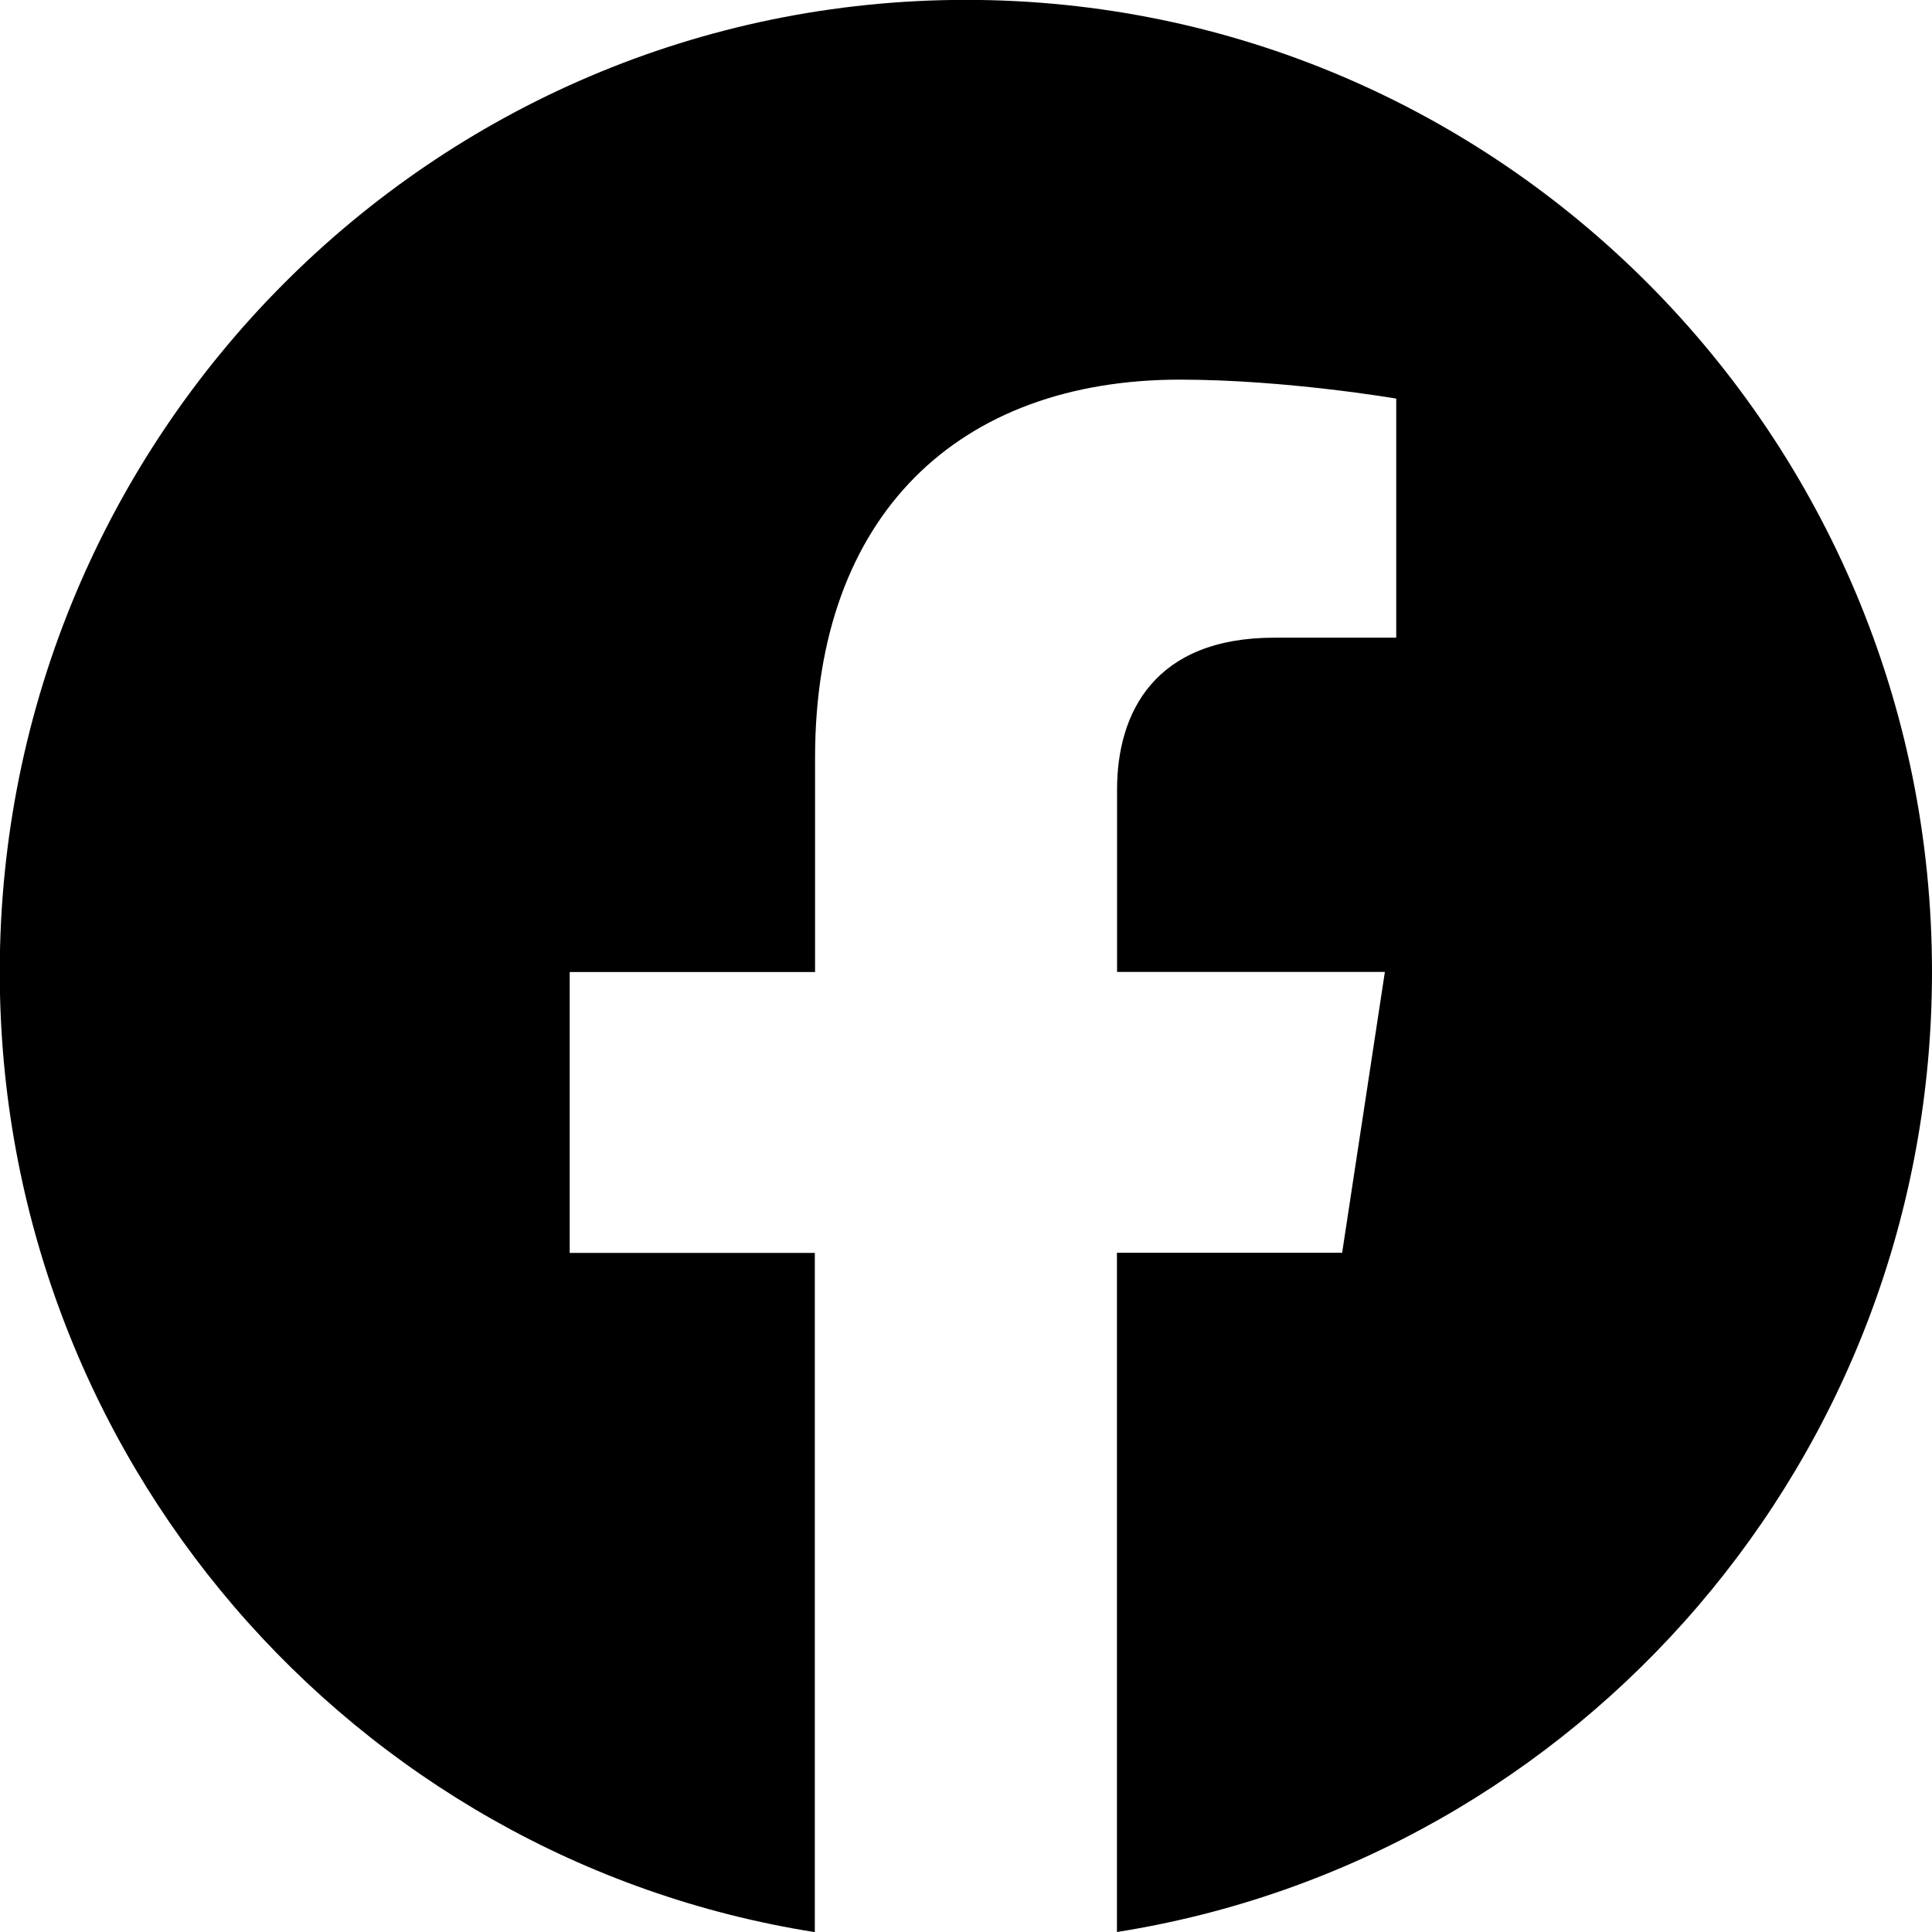
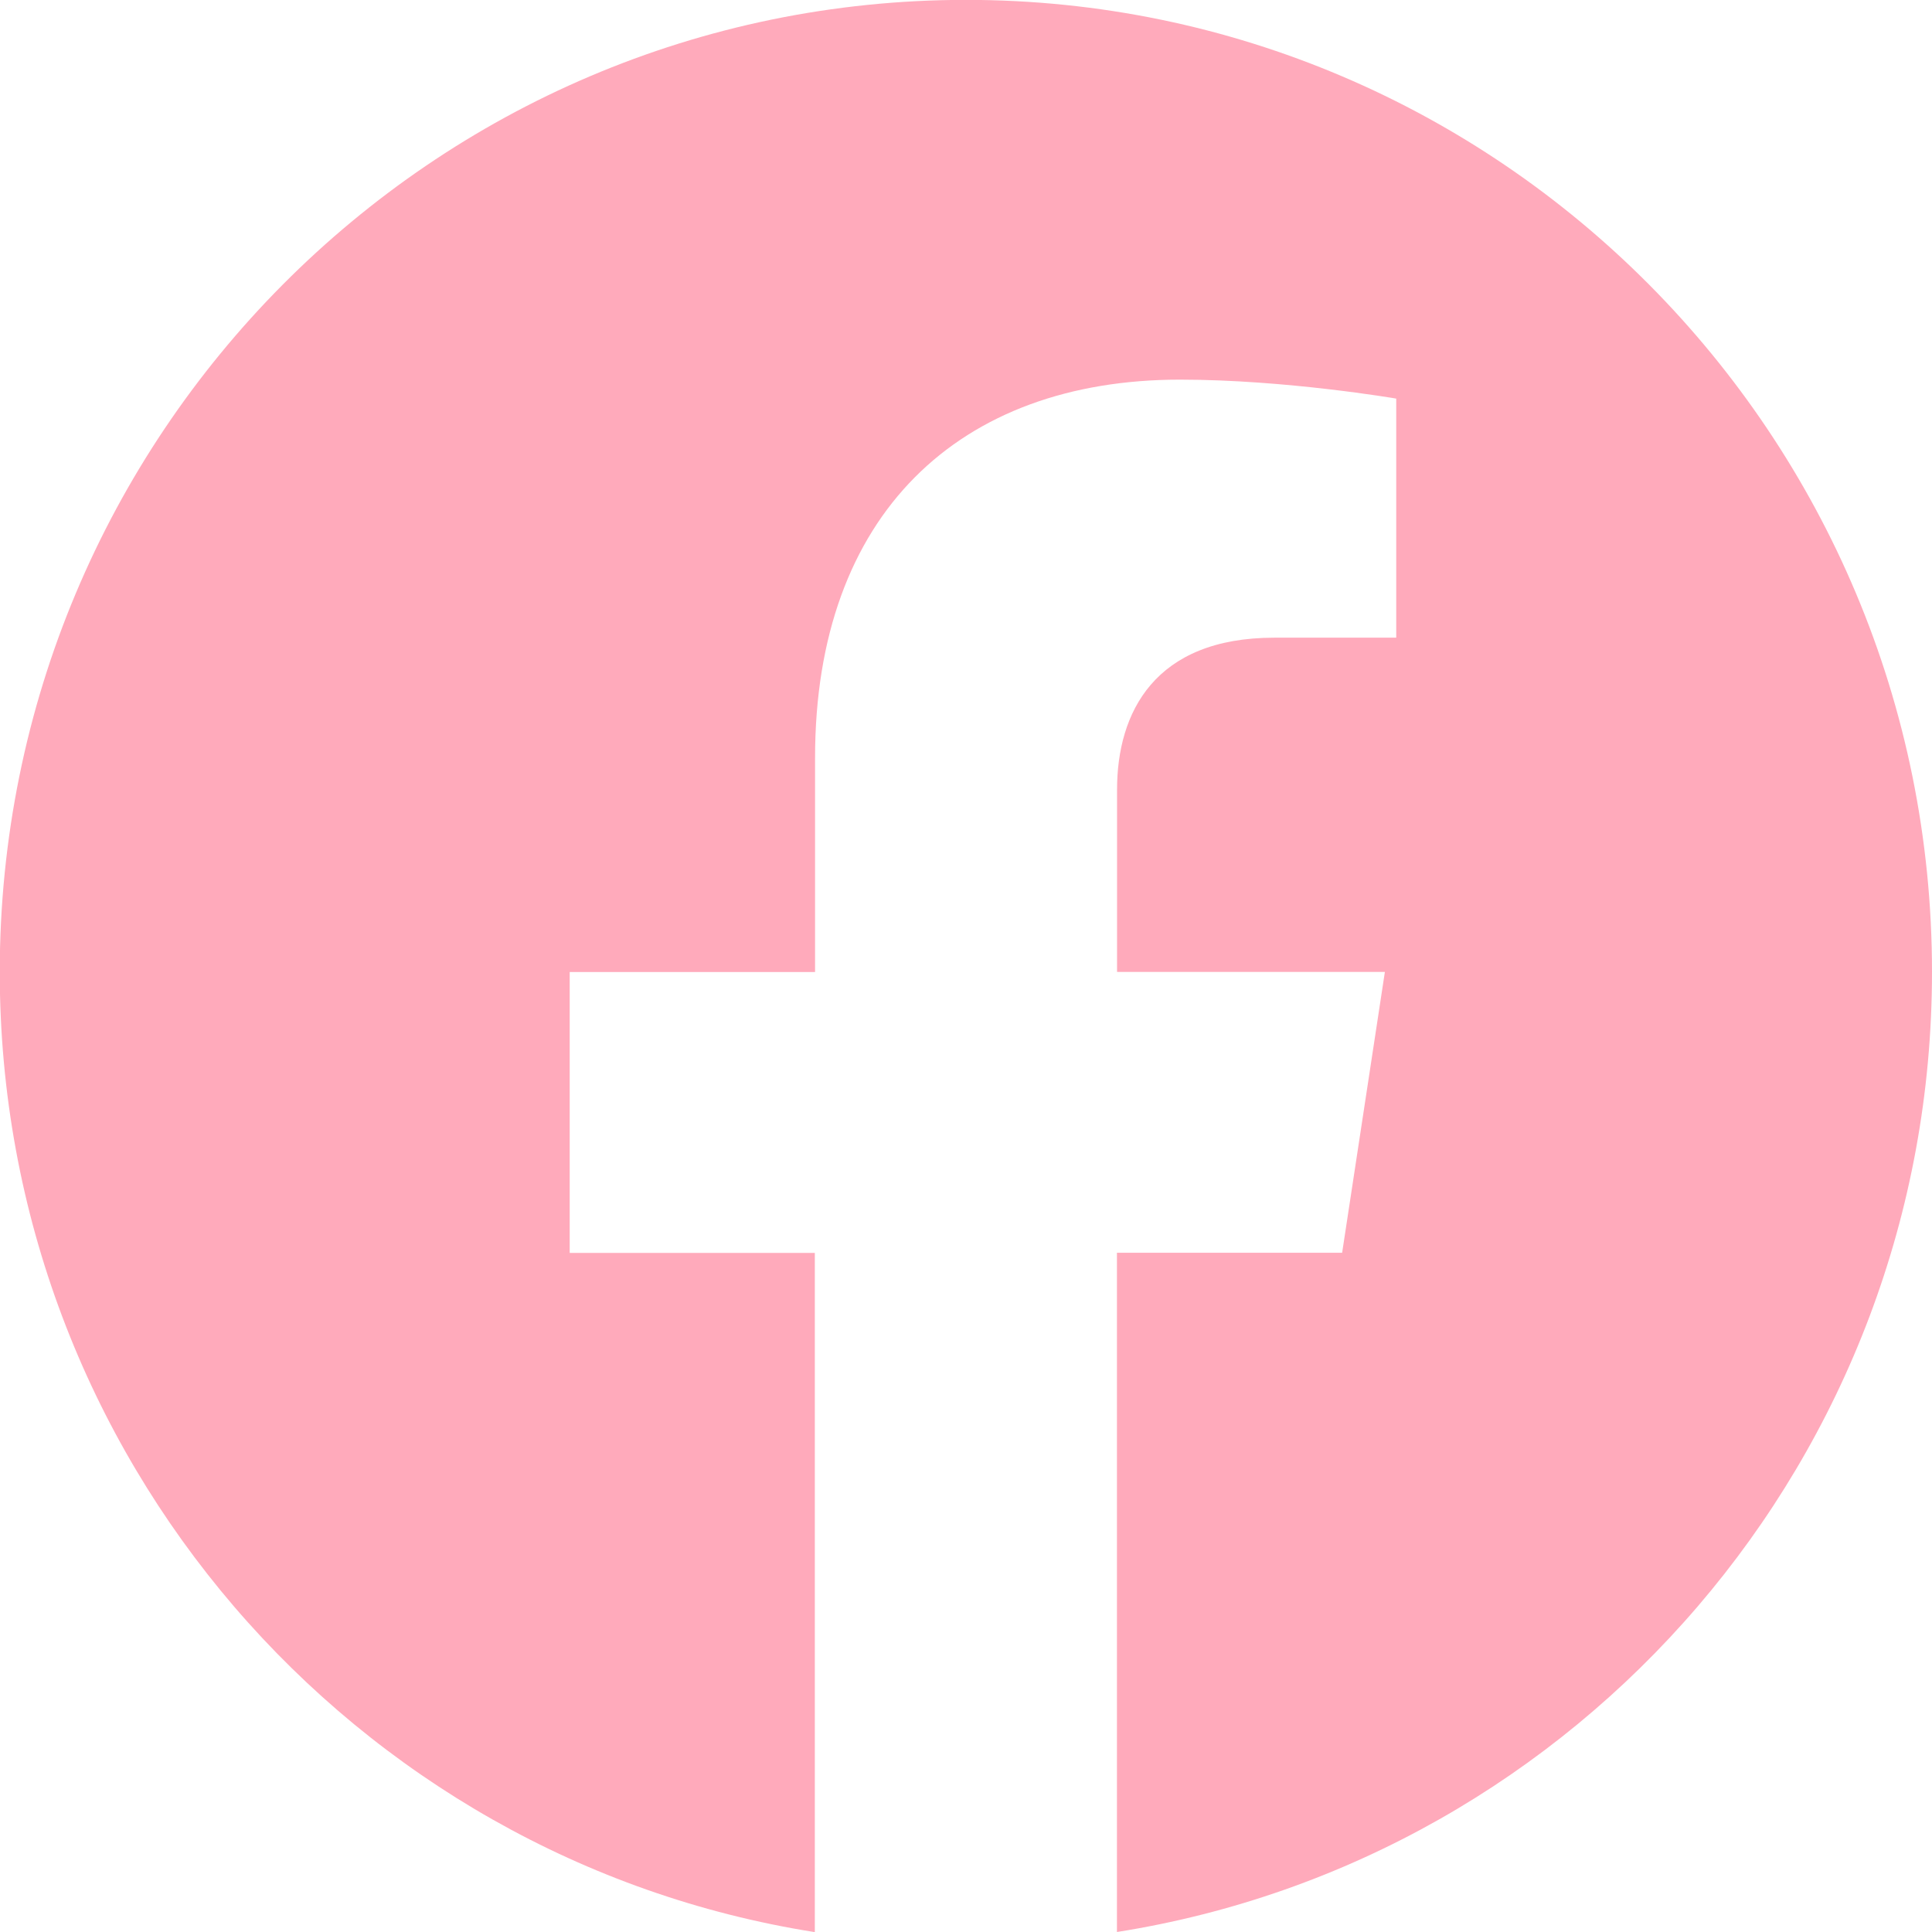
- <svg xmlns="http://www.w3.org/2000/svg" width="16" height="16" fill="currentColor" class="bi bi-facebook" viewBox="0 0 16 16">
+ <svg xmlns="http://www.w3.org/2000/svg" width="25" height="25" fill="#fab" class="bi bi-facebook" viewBox="0 0 16 16">
  <path d="M16 8.049c0-4.446-3.582-8.05-8-8.05C3.58 0-.002 3.603-.002 8.05c0 4.017 2.926 7.347 6.75 7.951v-5.625h-2.03V8.05H6.75V6.275c0-2.017 1.195-3.131 3.022-3.131.876 0 1.791.157 1.791.157v1.98h-1.009c-.993 0-1.303.621-1.303 1.258v1.51h2.218l-.354 2.326H9.25V16c3.824-.604 6.75-3.934 6.75-7.951" />
</svg>
